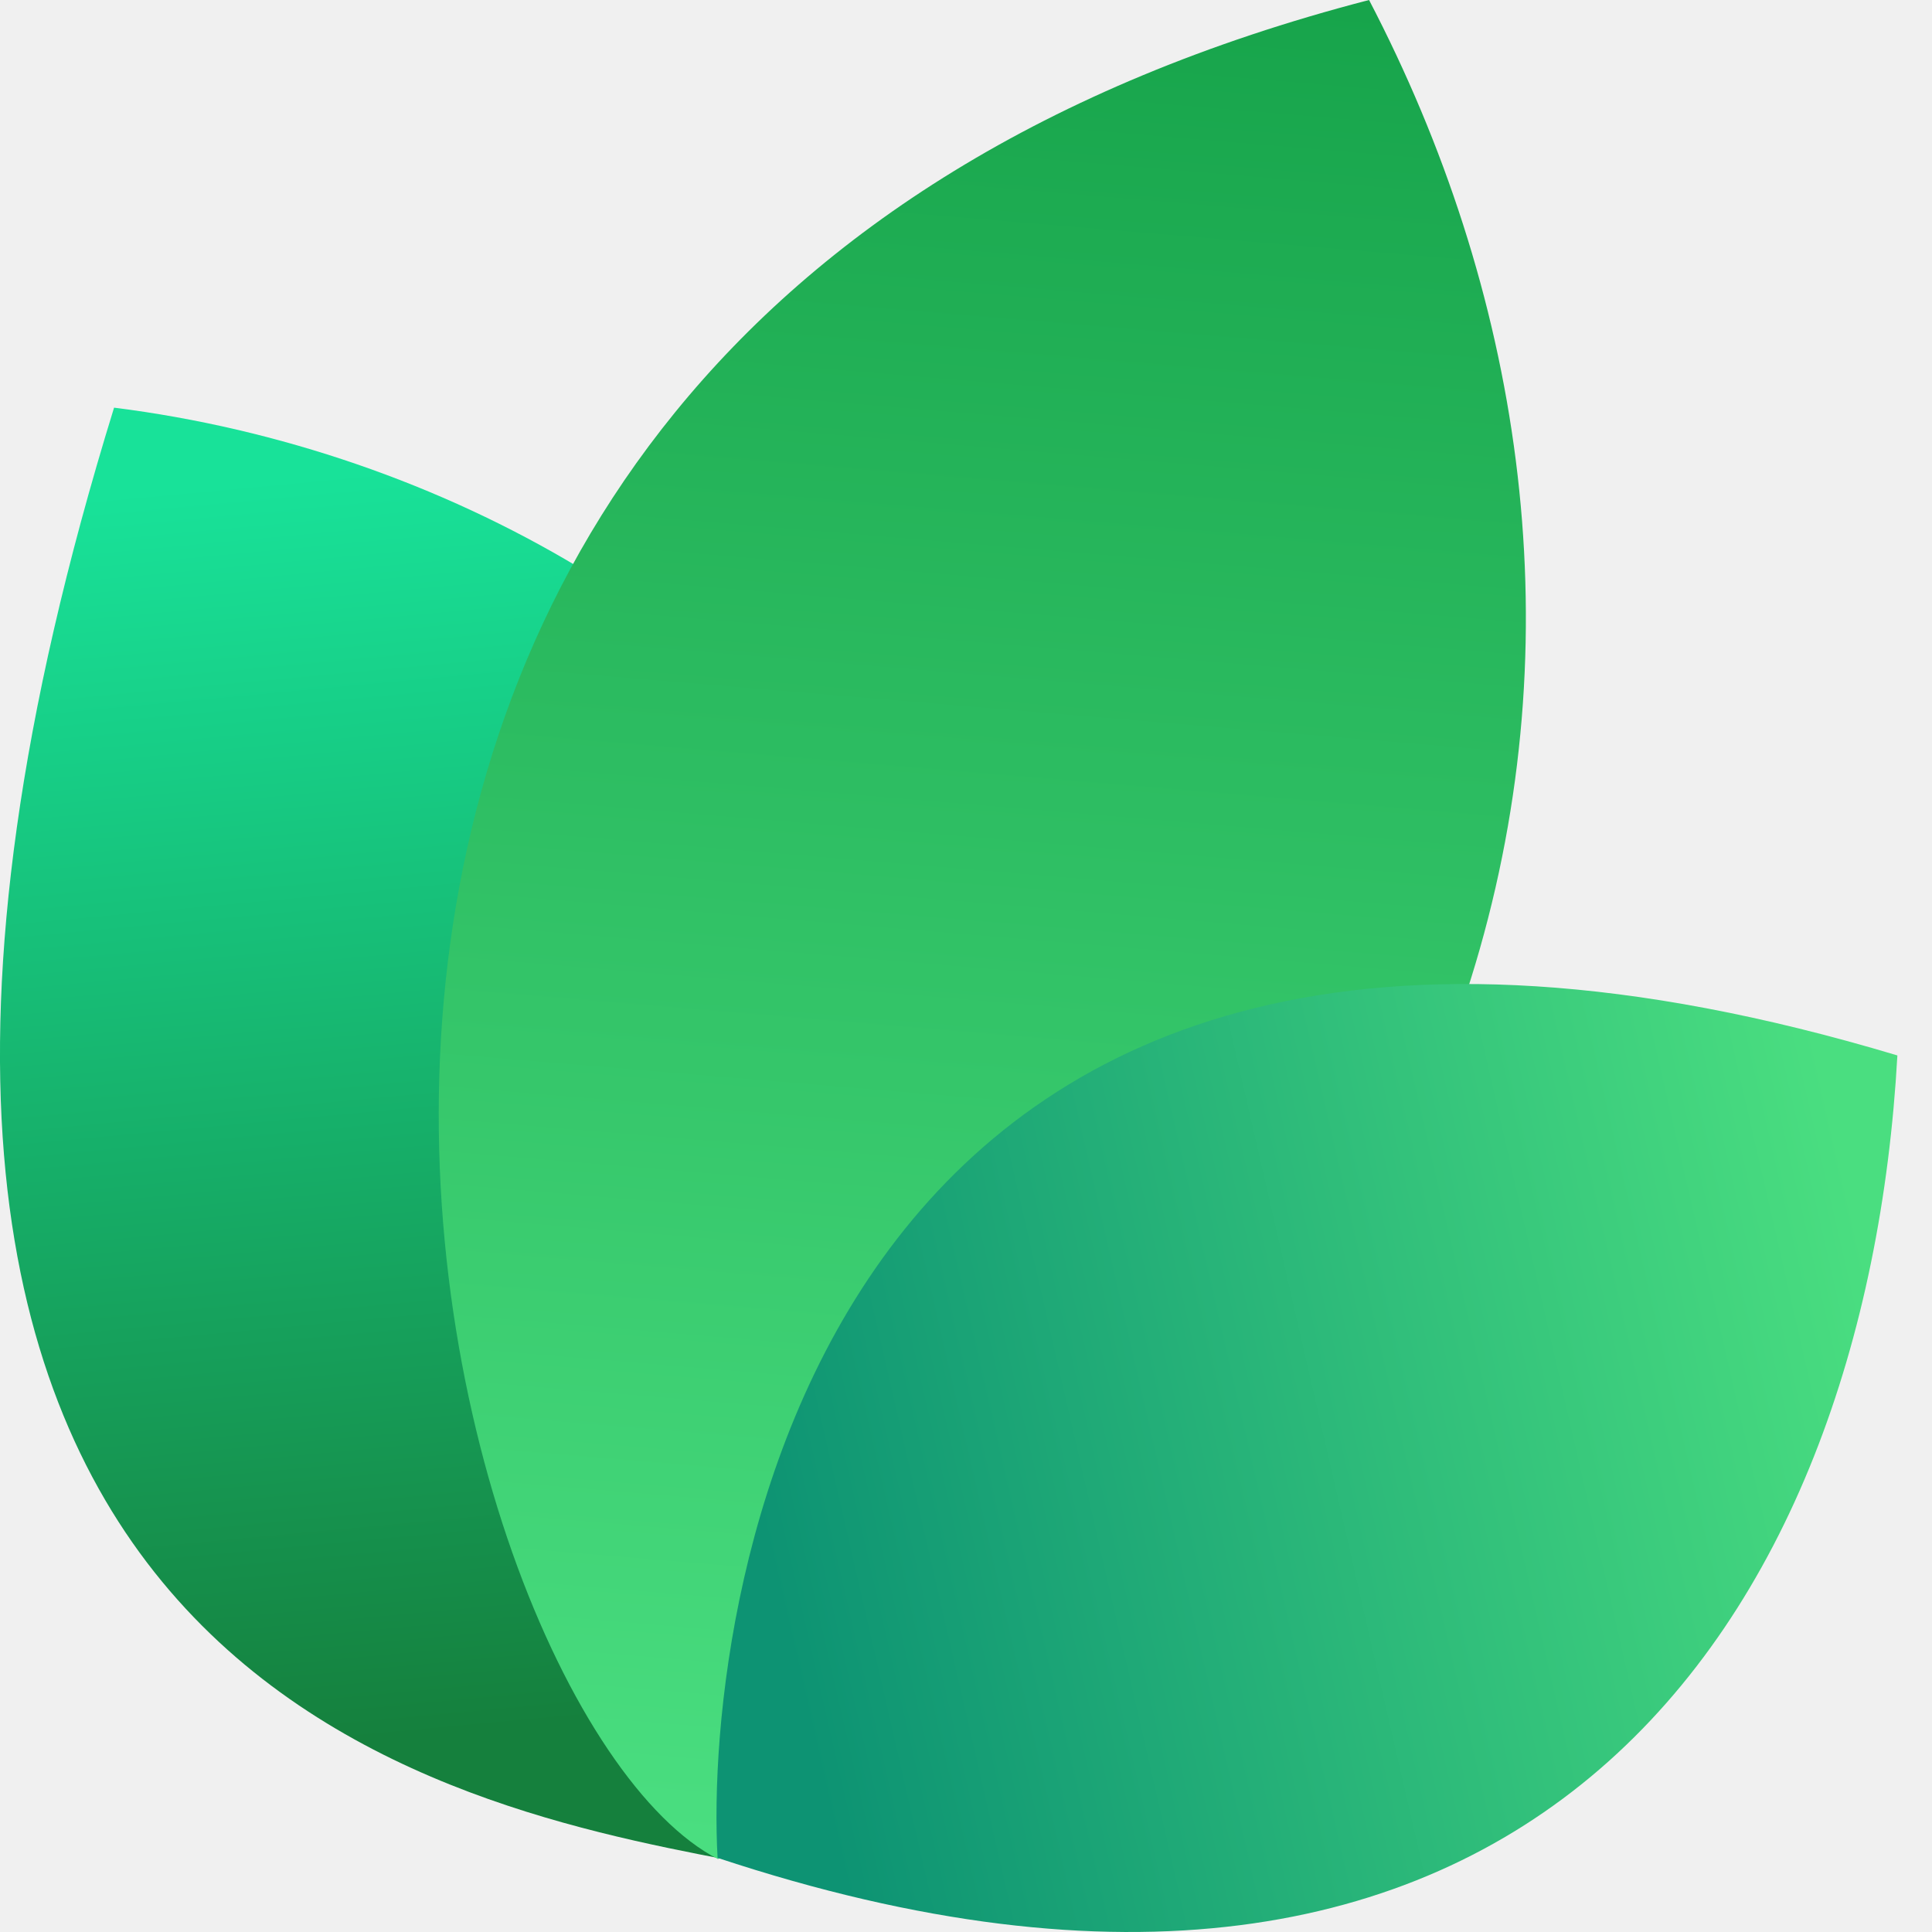
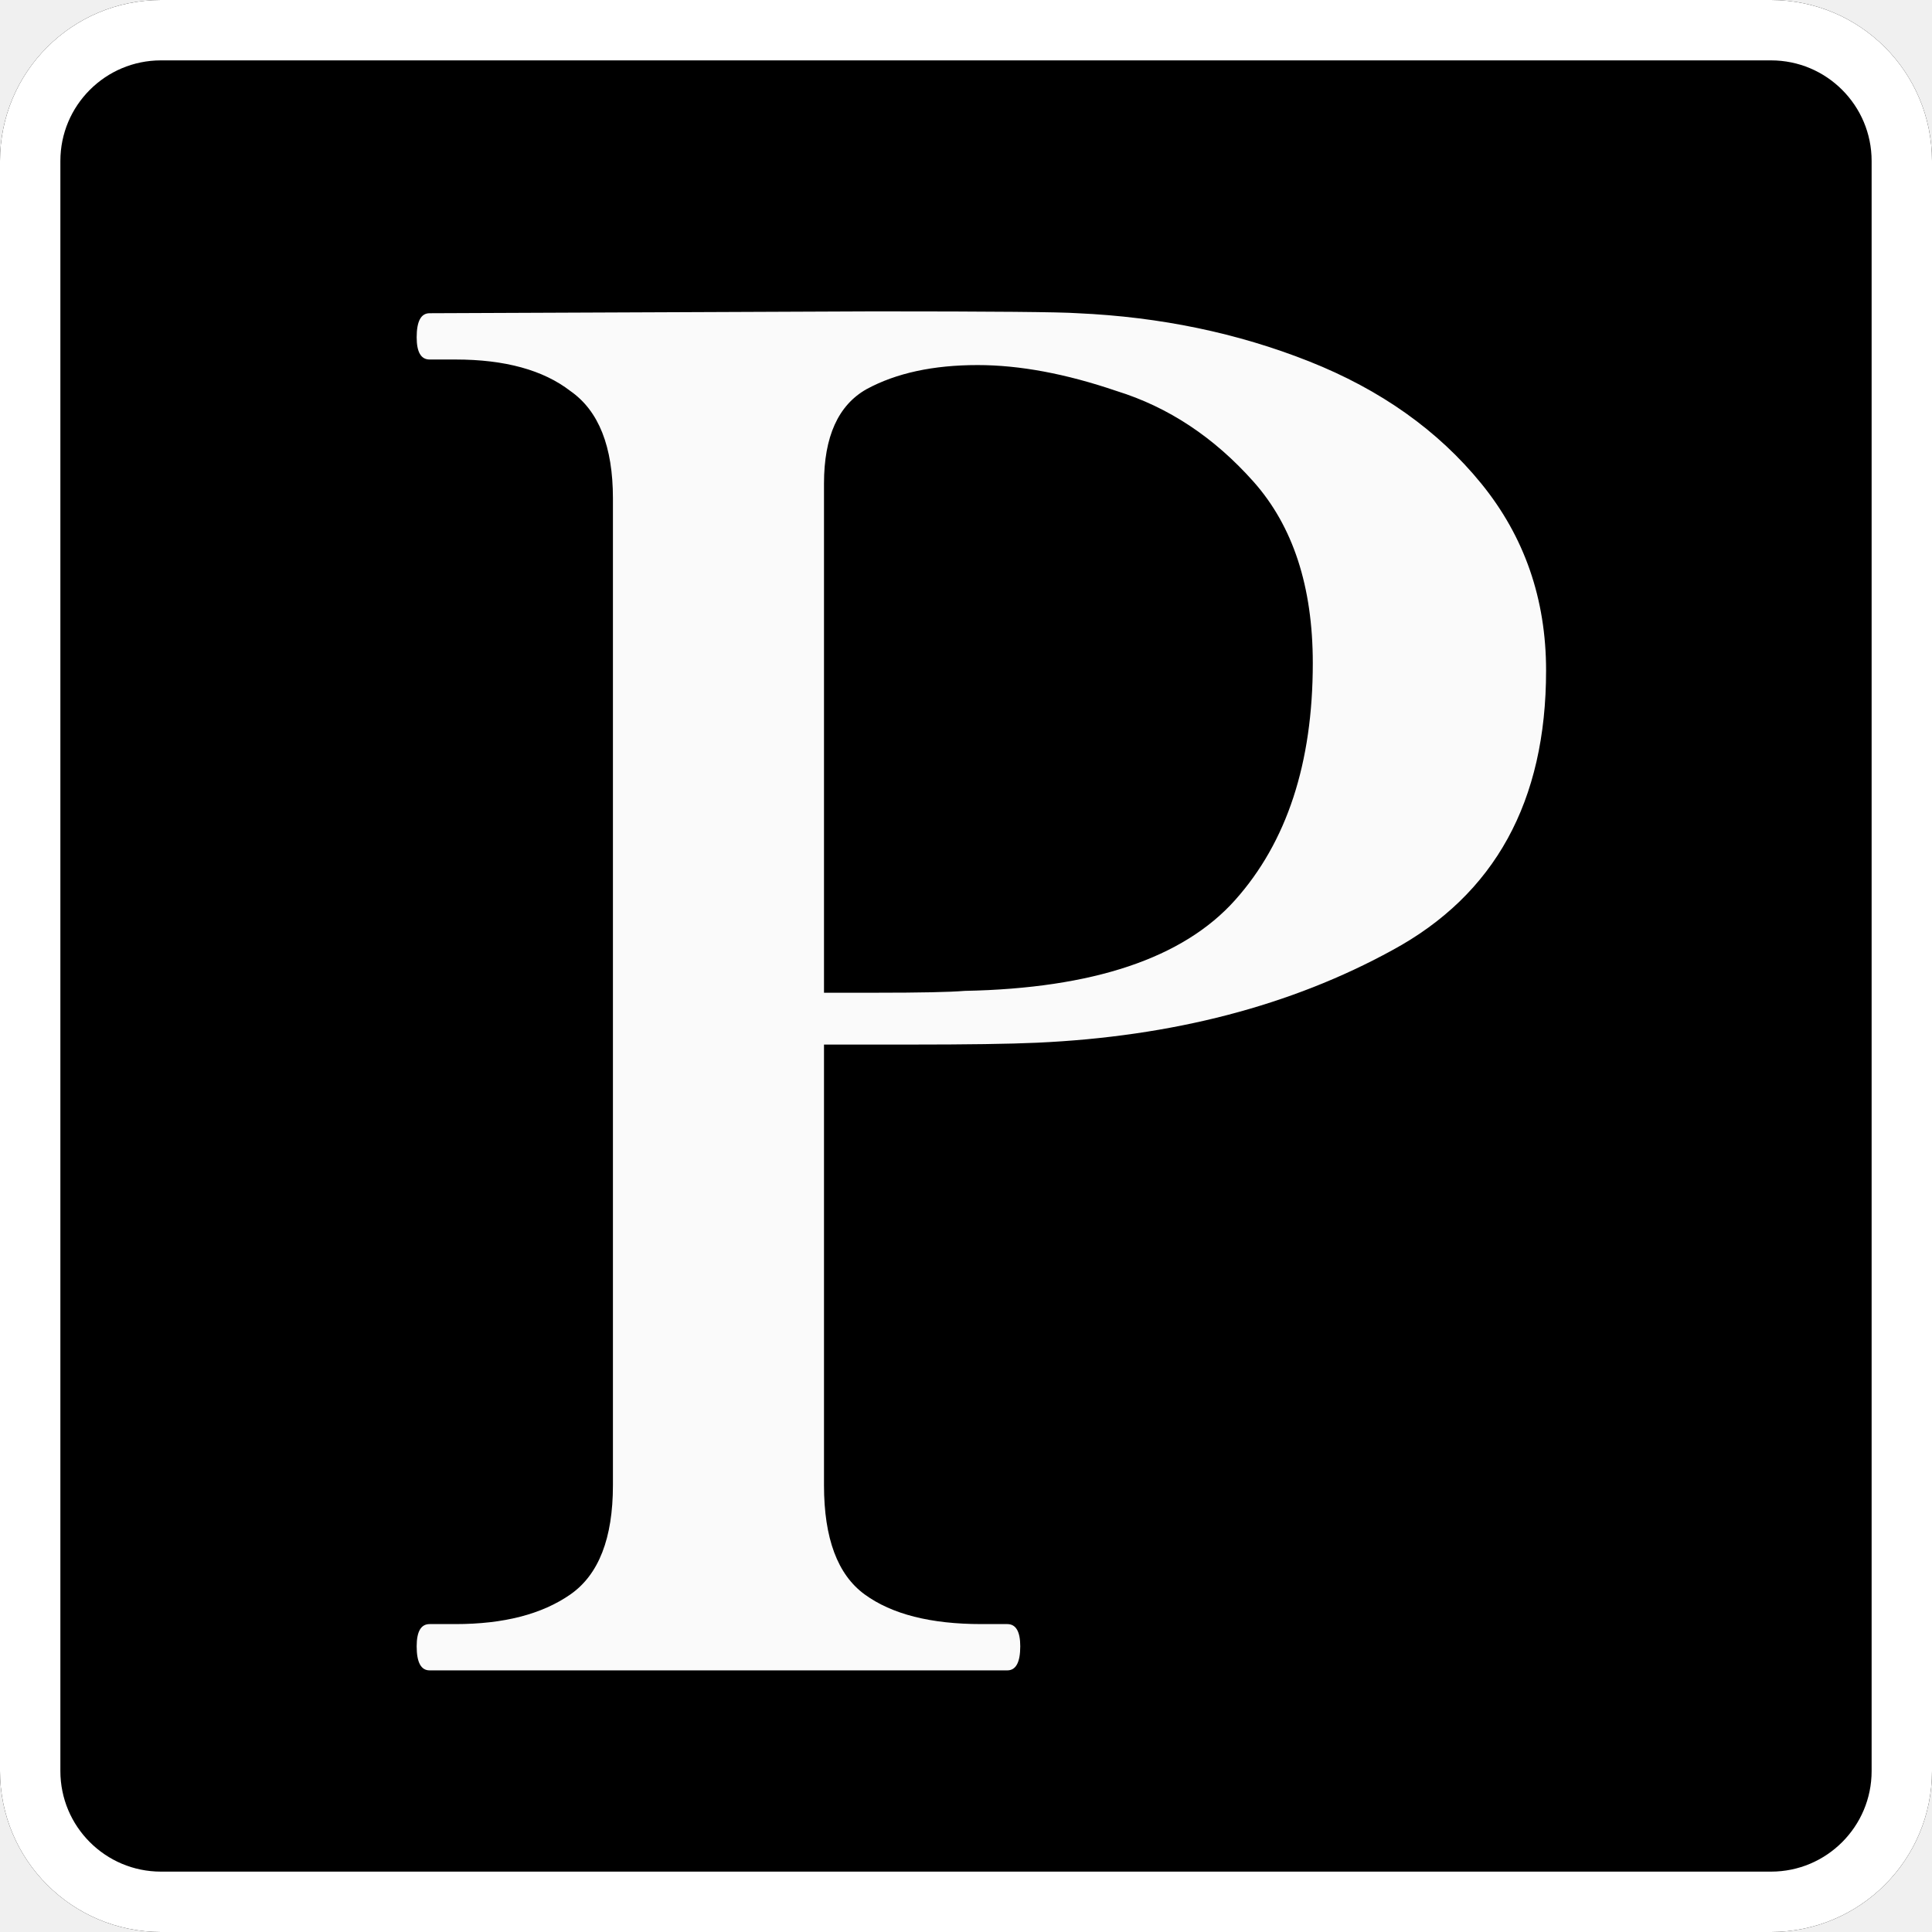
- <svg xmlns="http://www.w3.org/2000/svg" width="24" height="24" viewBox="0 0 24 24" fill="none">
-   <path d="M9.061 23.108C5.268 22.377 -3.391 20.627 1.417 5.064C9.634 6.099 16.973 14.064 9.061 23.108Z" fill="url(#paint0_linear_17557_2021)" />
-   <path d="M8.919 23.094C5.276 21.222 0.784 4.209 17.007 0C20.757 7.193 19.621 16.545 8.919 23.094Z" fill="url(#paint1_linear_17557_2021)" />
-   <path d="M8.914 23.079C8.735 19.882 10.159 9.085 23.57 13.111C23.181 20.123 18.984 26.418 8.914 23.079Z" fill="url(#paint2_linear_17557_2021)" />
+ <svg xmlns="http://www.w3.org/2000/svg" width="48" height="48" viewBox="0 0 48 48" fill="none">
+   <g clip-path="url(#clip0_6287_585)">
+     <rect width="48" height="48" rx="4" fill="black" />
+     <path d="M26.774 7.782C28.828 7.874 30.745 8.273 32.524 8.978C34.302 9.683 35.728 10.695 36.802 12.014C37.875 13.333 38.412 14.881 38.412 16.66C38.412 19.911 37.139 22.226 34.594 23.606C32.079 24.986 29.135 25.753 25.762 25.906C25.087 25.937 24.029 25.952 22.588 25.952H20.472V36.9C20.472 38.219 20.809 39.123 21.484 39.614C22.158 40.105 23.124 40.35 24.382 40.35H25.026C25.24 40.35 25.348 40.534 25.348 40.902C25.348 41.301 25.24 41.5 25.026 41.5H10.674C10.459 41.5 10.352 41.301 10.352 40.902C10.352 40.534 10.459 40.35 10.674 40.35H11.318C12.514 40.35 13.464 40.105 14.17 39.614C14.875 39.123 15.228 38.219 15.228 36.9V12.382C15.228 11.094 14.875 10.205 14.17 9.714C13.495 9.193 12.544 8.932 11.318 8.932H10.674C10.459 8.932 10.352 8.748 10.352 8.38C10.352 7.981 10.459 7.782 10.674 7.782L21.714 7.736C24.658 7.736 26.344 7.751 26.774 7.782ZM23.968 24.618C27.157 24.557 29.396 23.805 30.684 22.364C31.972 20.923 32.616 18.96 32.616 16.476C32.616 14.575 32.125 13.072 31.144 11.968C30.162 10.864 29.028 10.113 27.74 9.714C26.482 9.285 25.332 9.07 24.29 9.07C23.186 9.07 22.266 9.269 21.53 9.668C20.824 10.067 20.472 10.849 20.472 12.014V24.664H21.76C22.864 24.664 23.6 24.649 23.968 24.618Z" fill="#FAFAFA" />
+   </g>
+   <rect x="0.75" y="0.75" width="46.5" height="46.5" rx="3.25" stroke="white" stroke-width="1.5" />
  <defs>
-     <linearGradient id="paint0_linear_17557_2021" x1="3.776" y1="5.916" x2="5.232" y2="21.559" gradientUnits="userSpaceOnUse">
-       <stop stop-color="#18E299" />
-       <stop offset="1" stop-color="#15803D" />
-     </linearGradient>
-     <linearGradient id="paint1_linear_17557_2021" x1="12.171" y1="-0.718" x2="10.19" y2="22.983" gradientUnits="userSpaceOnUse">
-       <stop stop-color="#16A34A" />
-       <stop offset="1" stop-color="#4ADE80" />
-     </linearGradient>
-     <linearGradient id="paint2_linear_17557_2021" x1="23.133" y1="15.353" x2="9.338" y2="18.52" gradientUnits="userSpaceOnUse">
-       <stop stop-color="#4ADE80" />
-       <stop offset="1" stop-color="#0D9373" />
-     </linearGradient>
+     <clipPath id="clip0_6287_585">
+       <rect width="48" height="48" rx="4" fill="white" />
+     </clipPath>
  </defs>
</svg>
